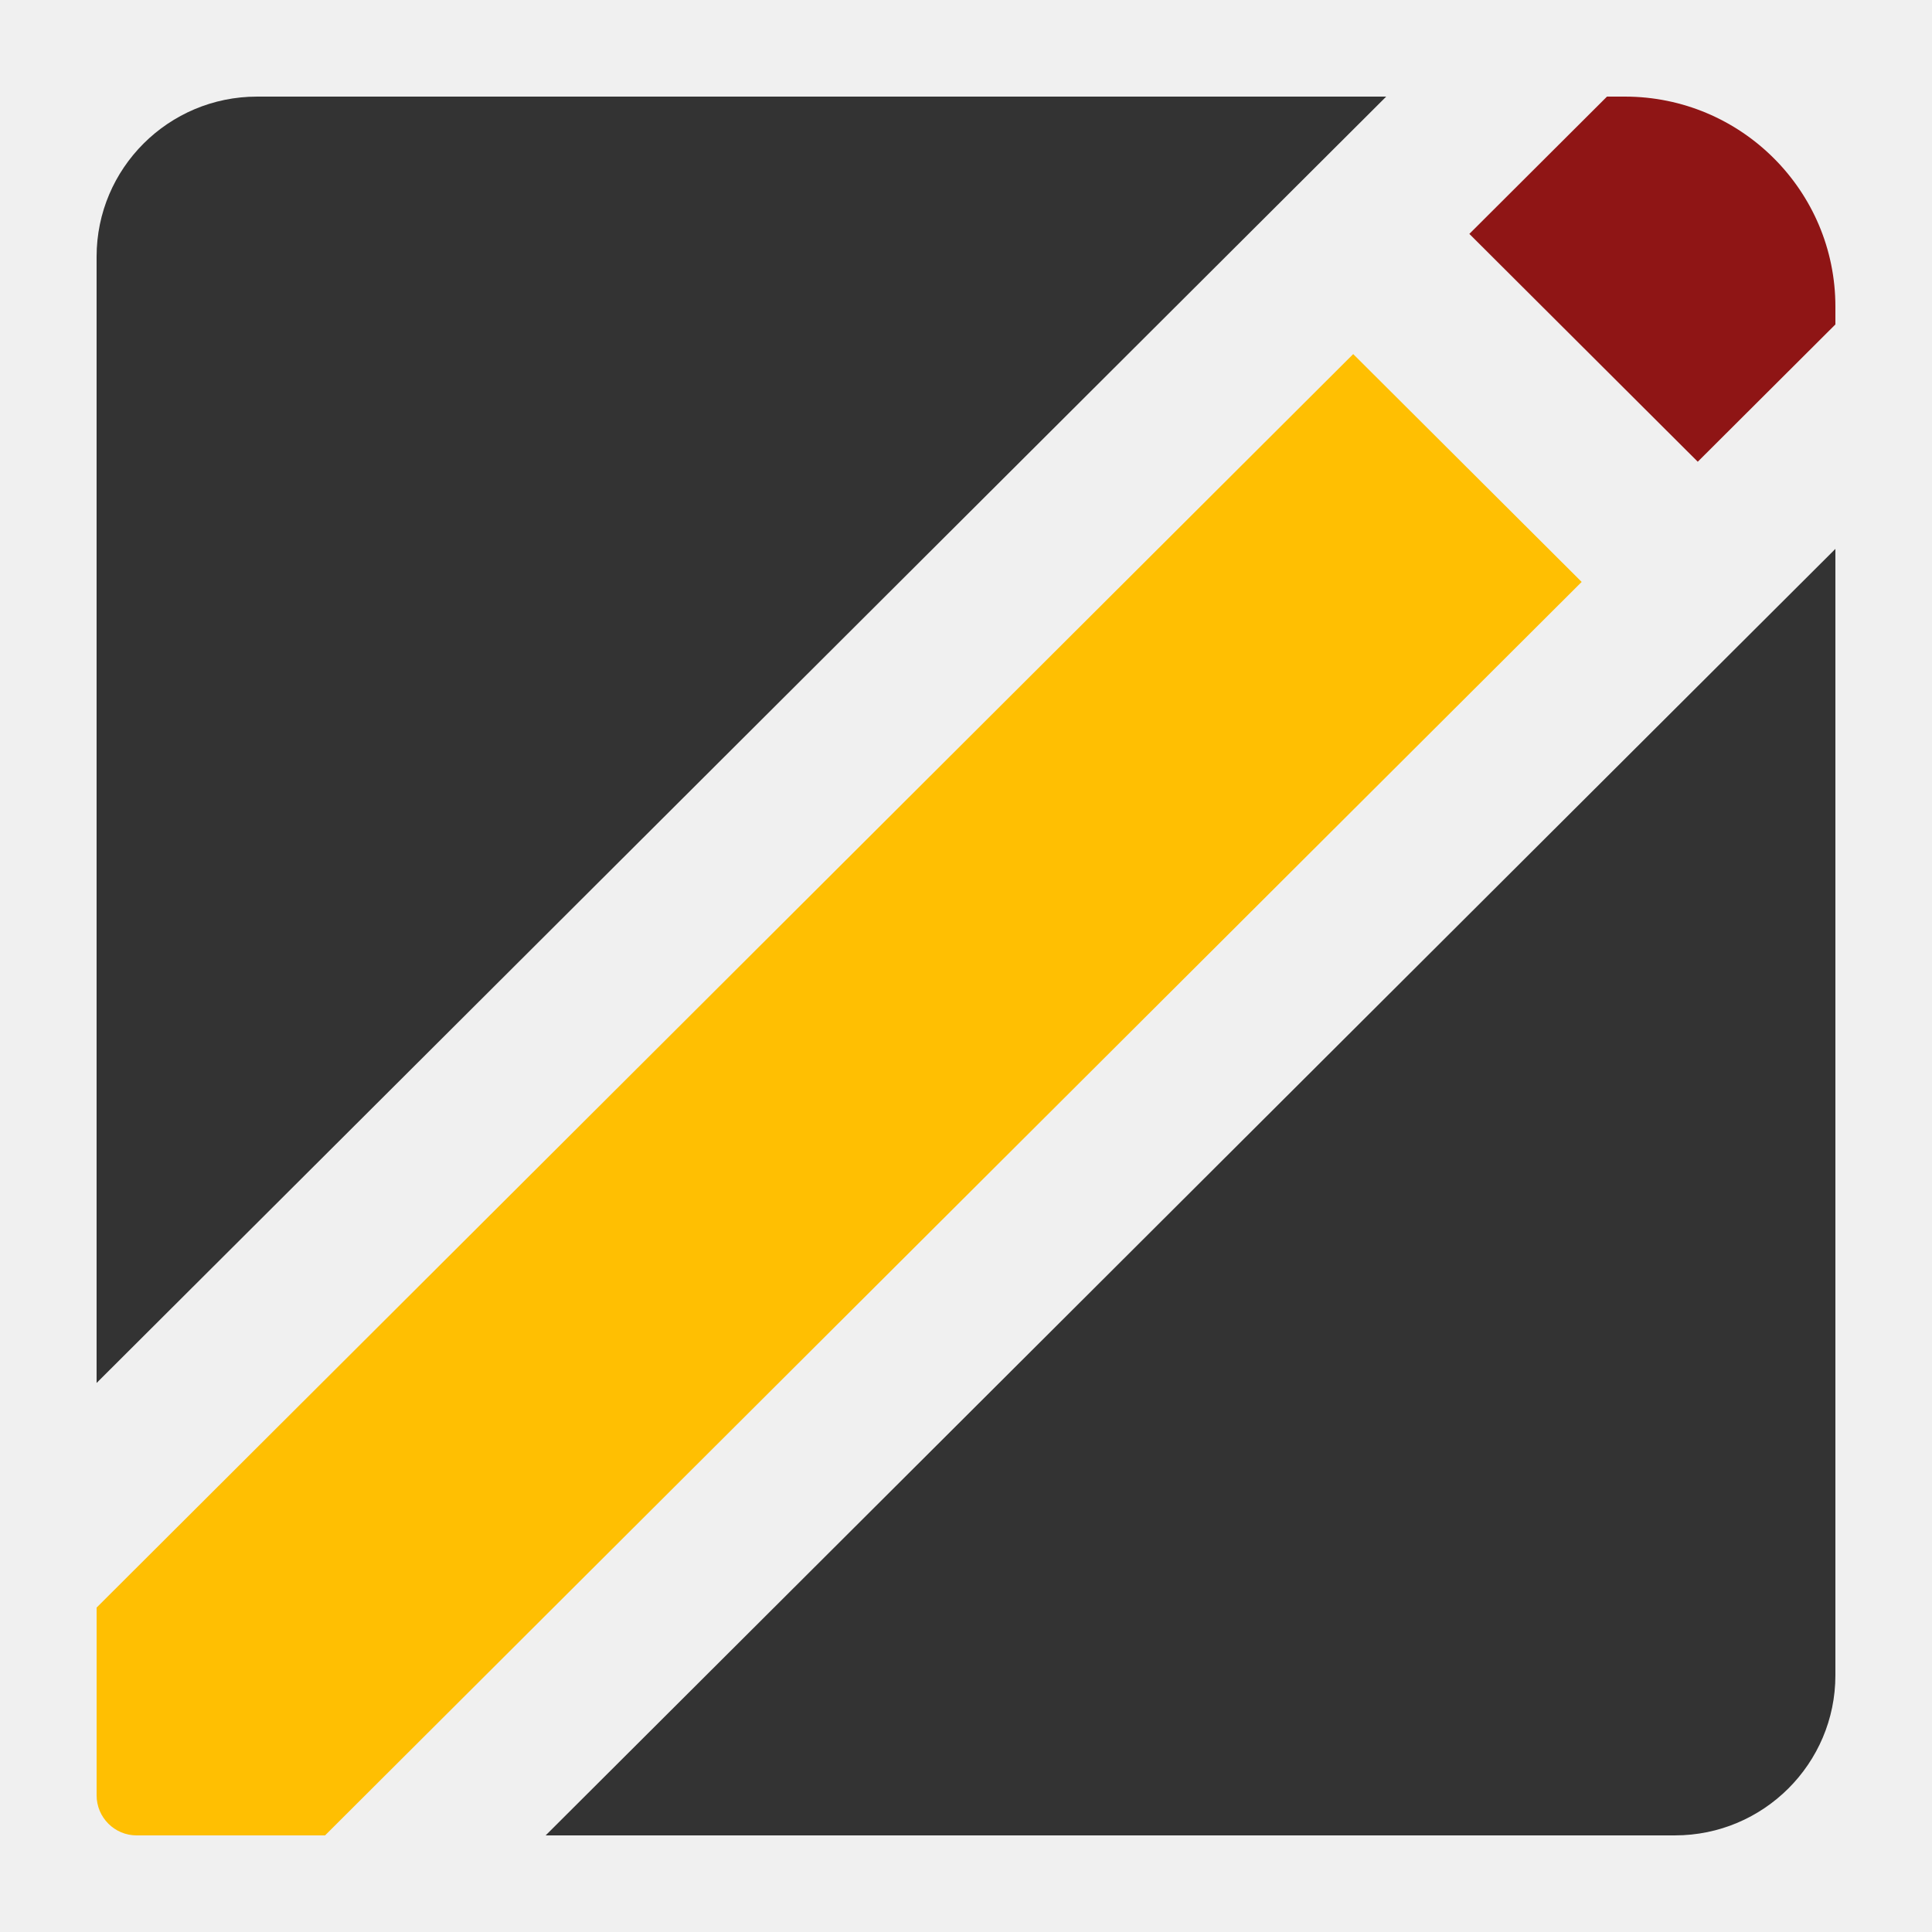
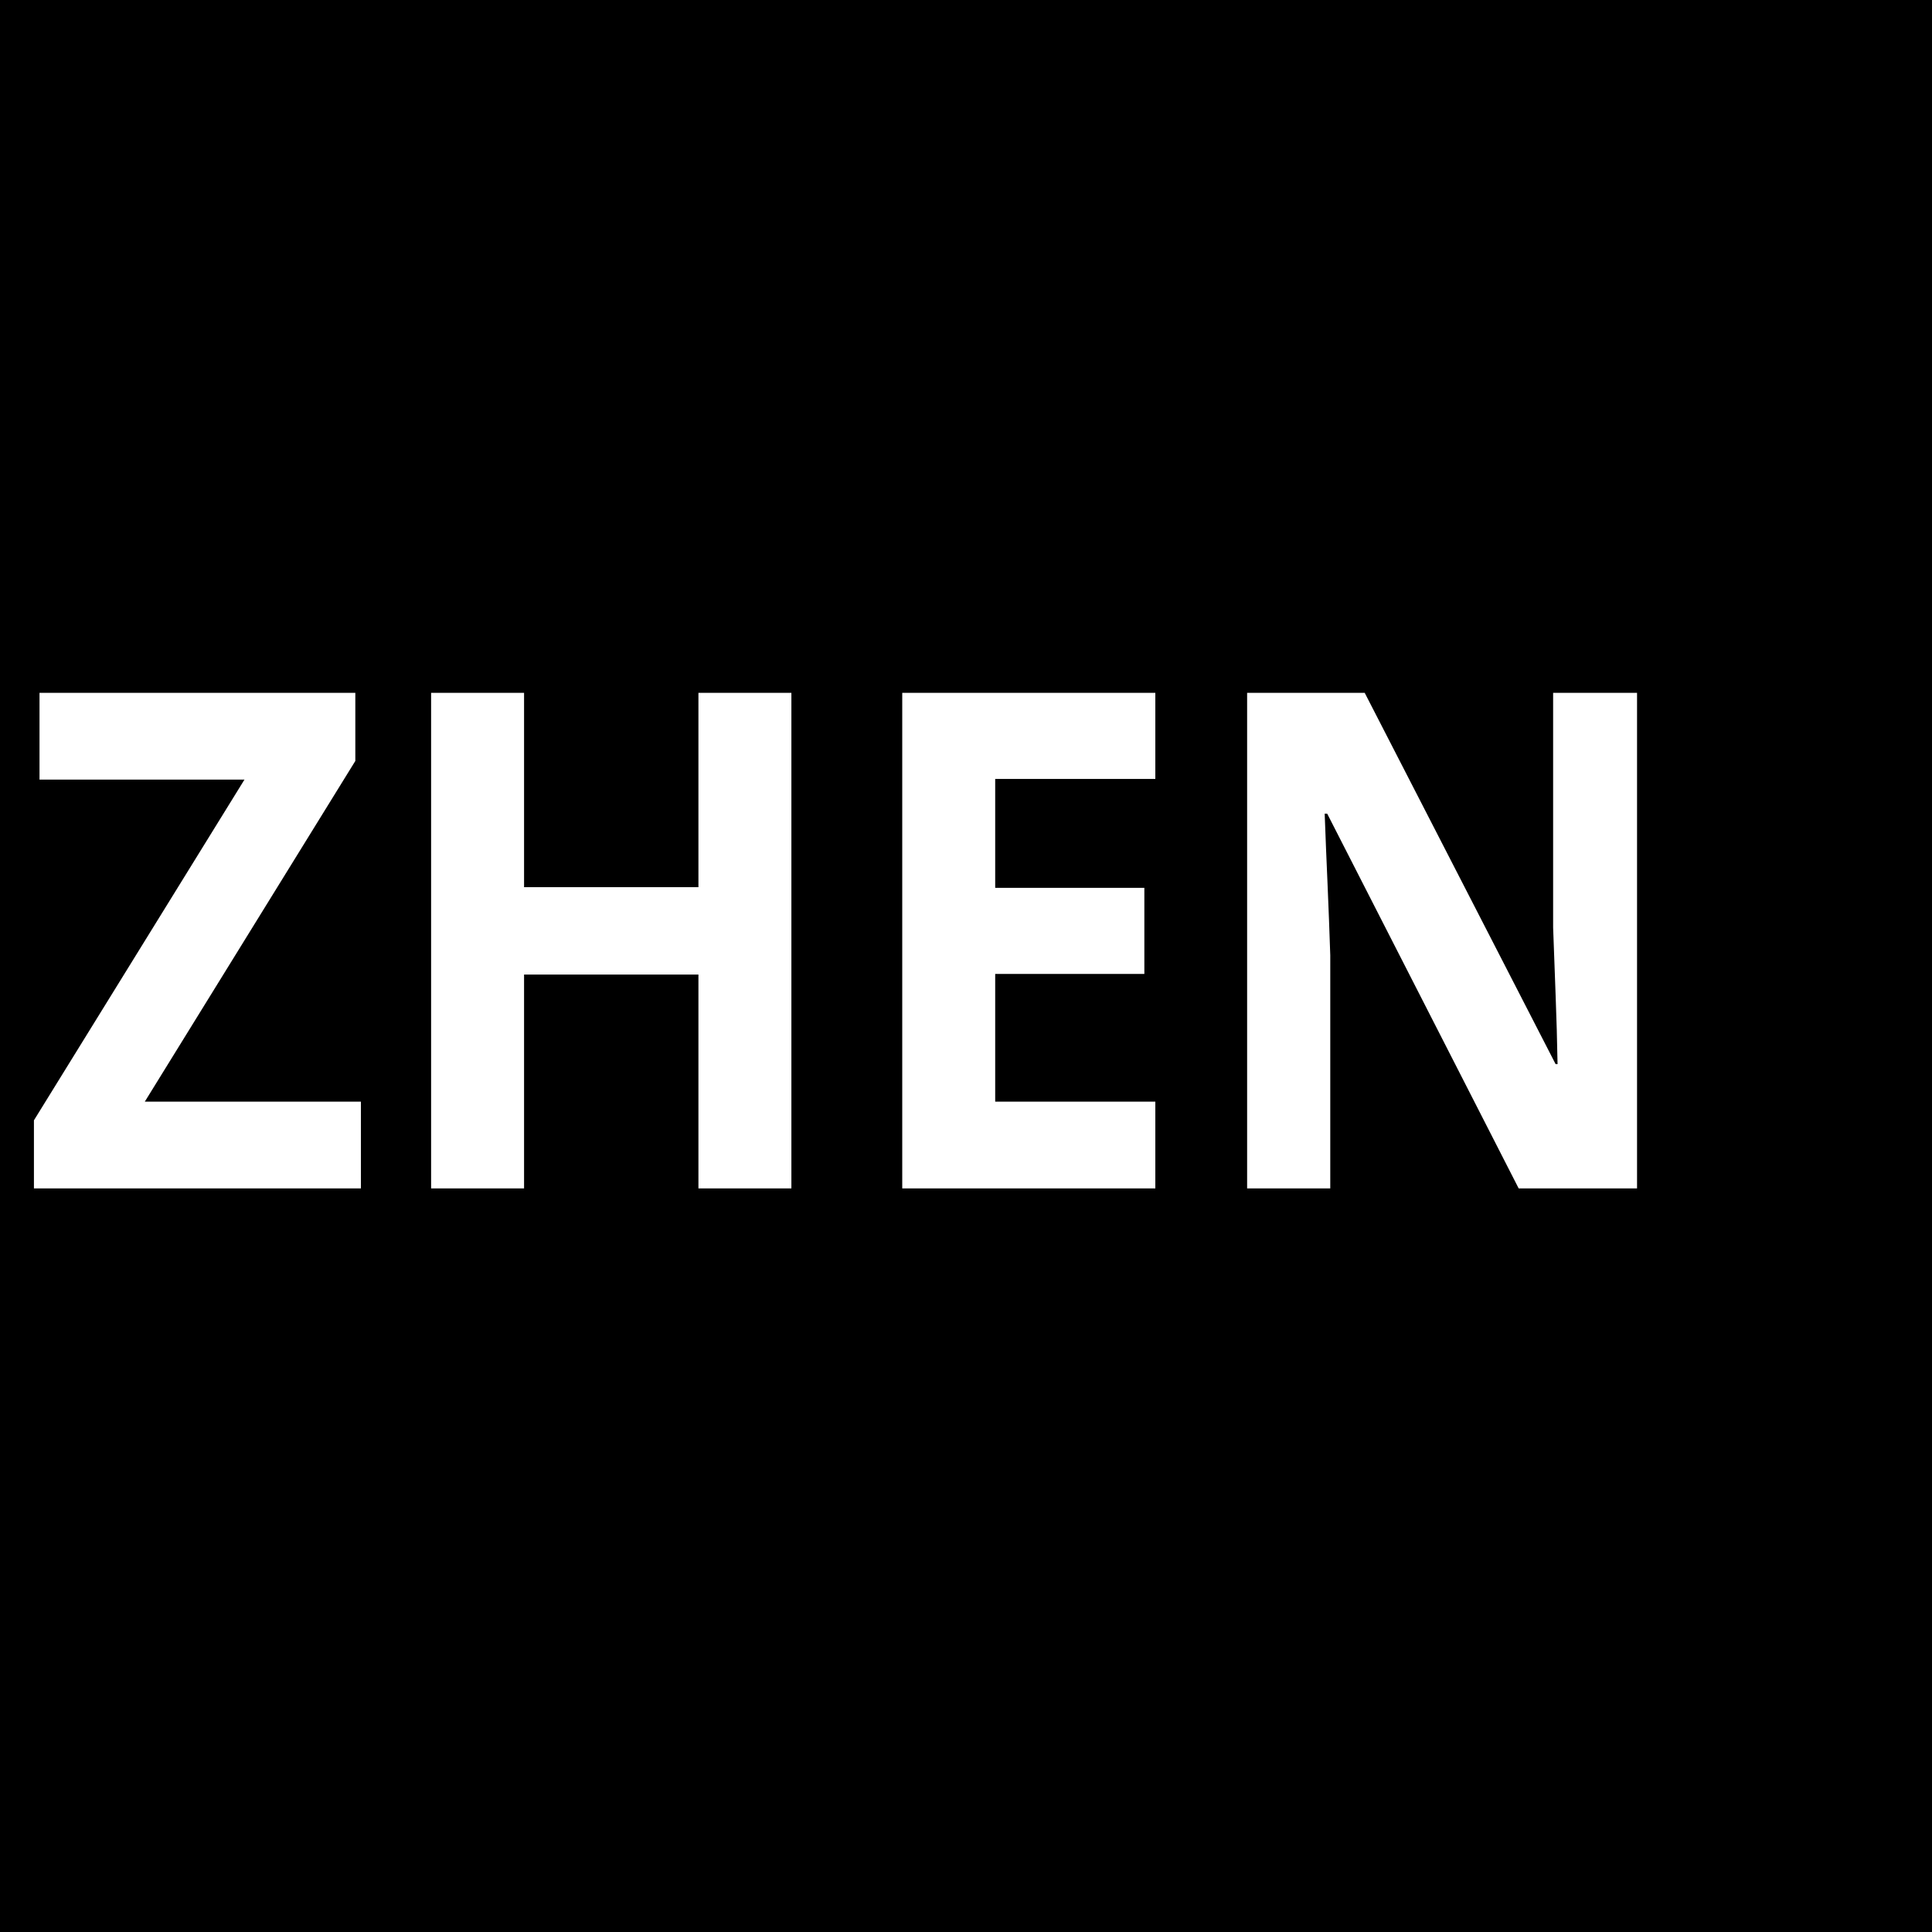
<svg xmlns="http://www.w3.org/2000/svg" width="100%" height="100%" viewBox="0 0 200 200" version="1.1" xml:space="preserve" style="fill-rule:evenodd;clip-rule:evenodd;stroke-linejoin:round;stroke-miterlimit:2;">
-   <rect id="画板1" x="0" y="0" width="200" height="200" style="fill:none;" />
+   <rect id="画板1" x="0" y="0" width="200" height="200" />
  <g id="画板11">
-     <g transform="matrix(1.49059,1.00164e-16,4.01661e-16,1.50051,-33.691,-42.6391)">
-       <path d="M29.311,123.827L29.311,46.123C29.311,40.029 34.305,35.081 40.455,35.081L118.873,35.081L29.311,123.827Z" style="fill:rgb(51,51,51);" />
-     </g>
-     <g transform="matrix(1.49075,1.00174e-16,4.01704e-16,1.50067,-70.7894,-79.1945)">
-       <path d="M174.938,90.636L174.938,168.34C174.938,174.434 169.945,179.382 163.794,179.382L85.377,179.382L174.938,90.636Z" style="fill:rgb(51,51,51);" />
-     </g>
-     <g transform="matrix(0.767275,0.765352,-1.06066,1.058,-167.47,-417.288)">
-       <path d="M496.684,57.998L496.684,44.565L497.89,43.693C501.81,40.857 506.951,39.44 512.093,39.44C517.234,39.44 522.376,40.857 526.295,43.693L527.501,44.565L527.501,57.998L496.684,57.998Z" style="fill:rgb(143,21,21);" />
-     </g>
-     <g transform="matrix(0,-5.10406,5.11688,0,-618.049,512.409)">
-       <path d="M88.59,152.785L63.167,127.362L63.167,123.552C63.167,123.104 63.531,122.741 63.979,122.741L67.788,122.741L93.211,148.163L88.59,152.785Z" style="fill:rgb(255,191,2);" />
+     <g transform="matrix(1.27507,0,0,1.43693,-48.352,-9.23925)">
+       <g transform="matrix(50,0,0,50,192.273,92.0478)">
+             </g>
+       <text x="39.473px" y="92.048px" style="font-family:'Cochin-Bold', 'Cochin';font-weight:700;font-size:50px;fill:white;">ZHEN</text>
    </g>
  </g>
</svg>
